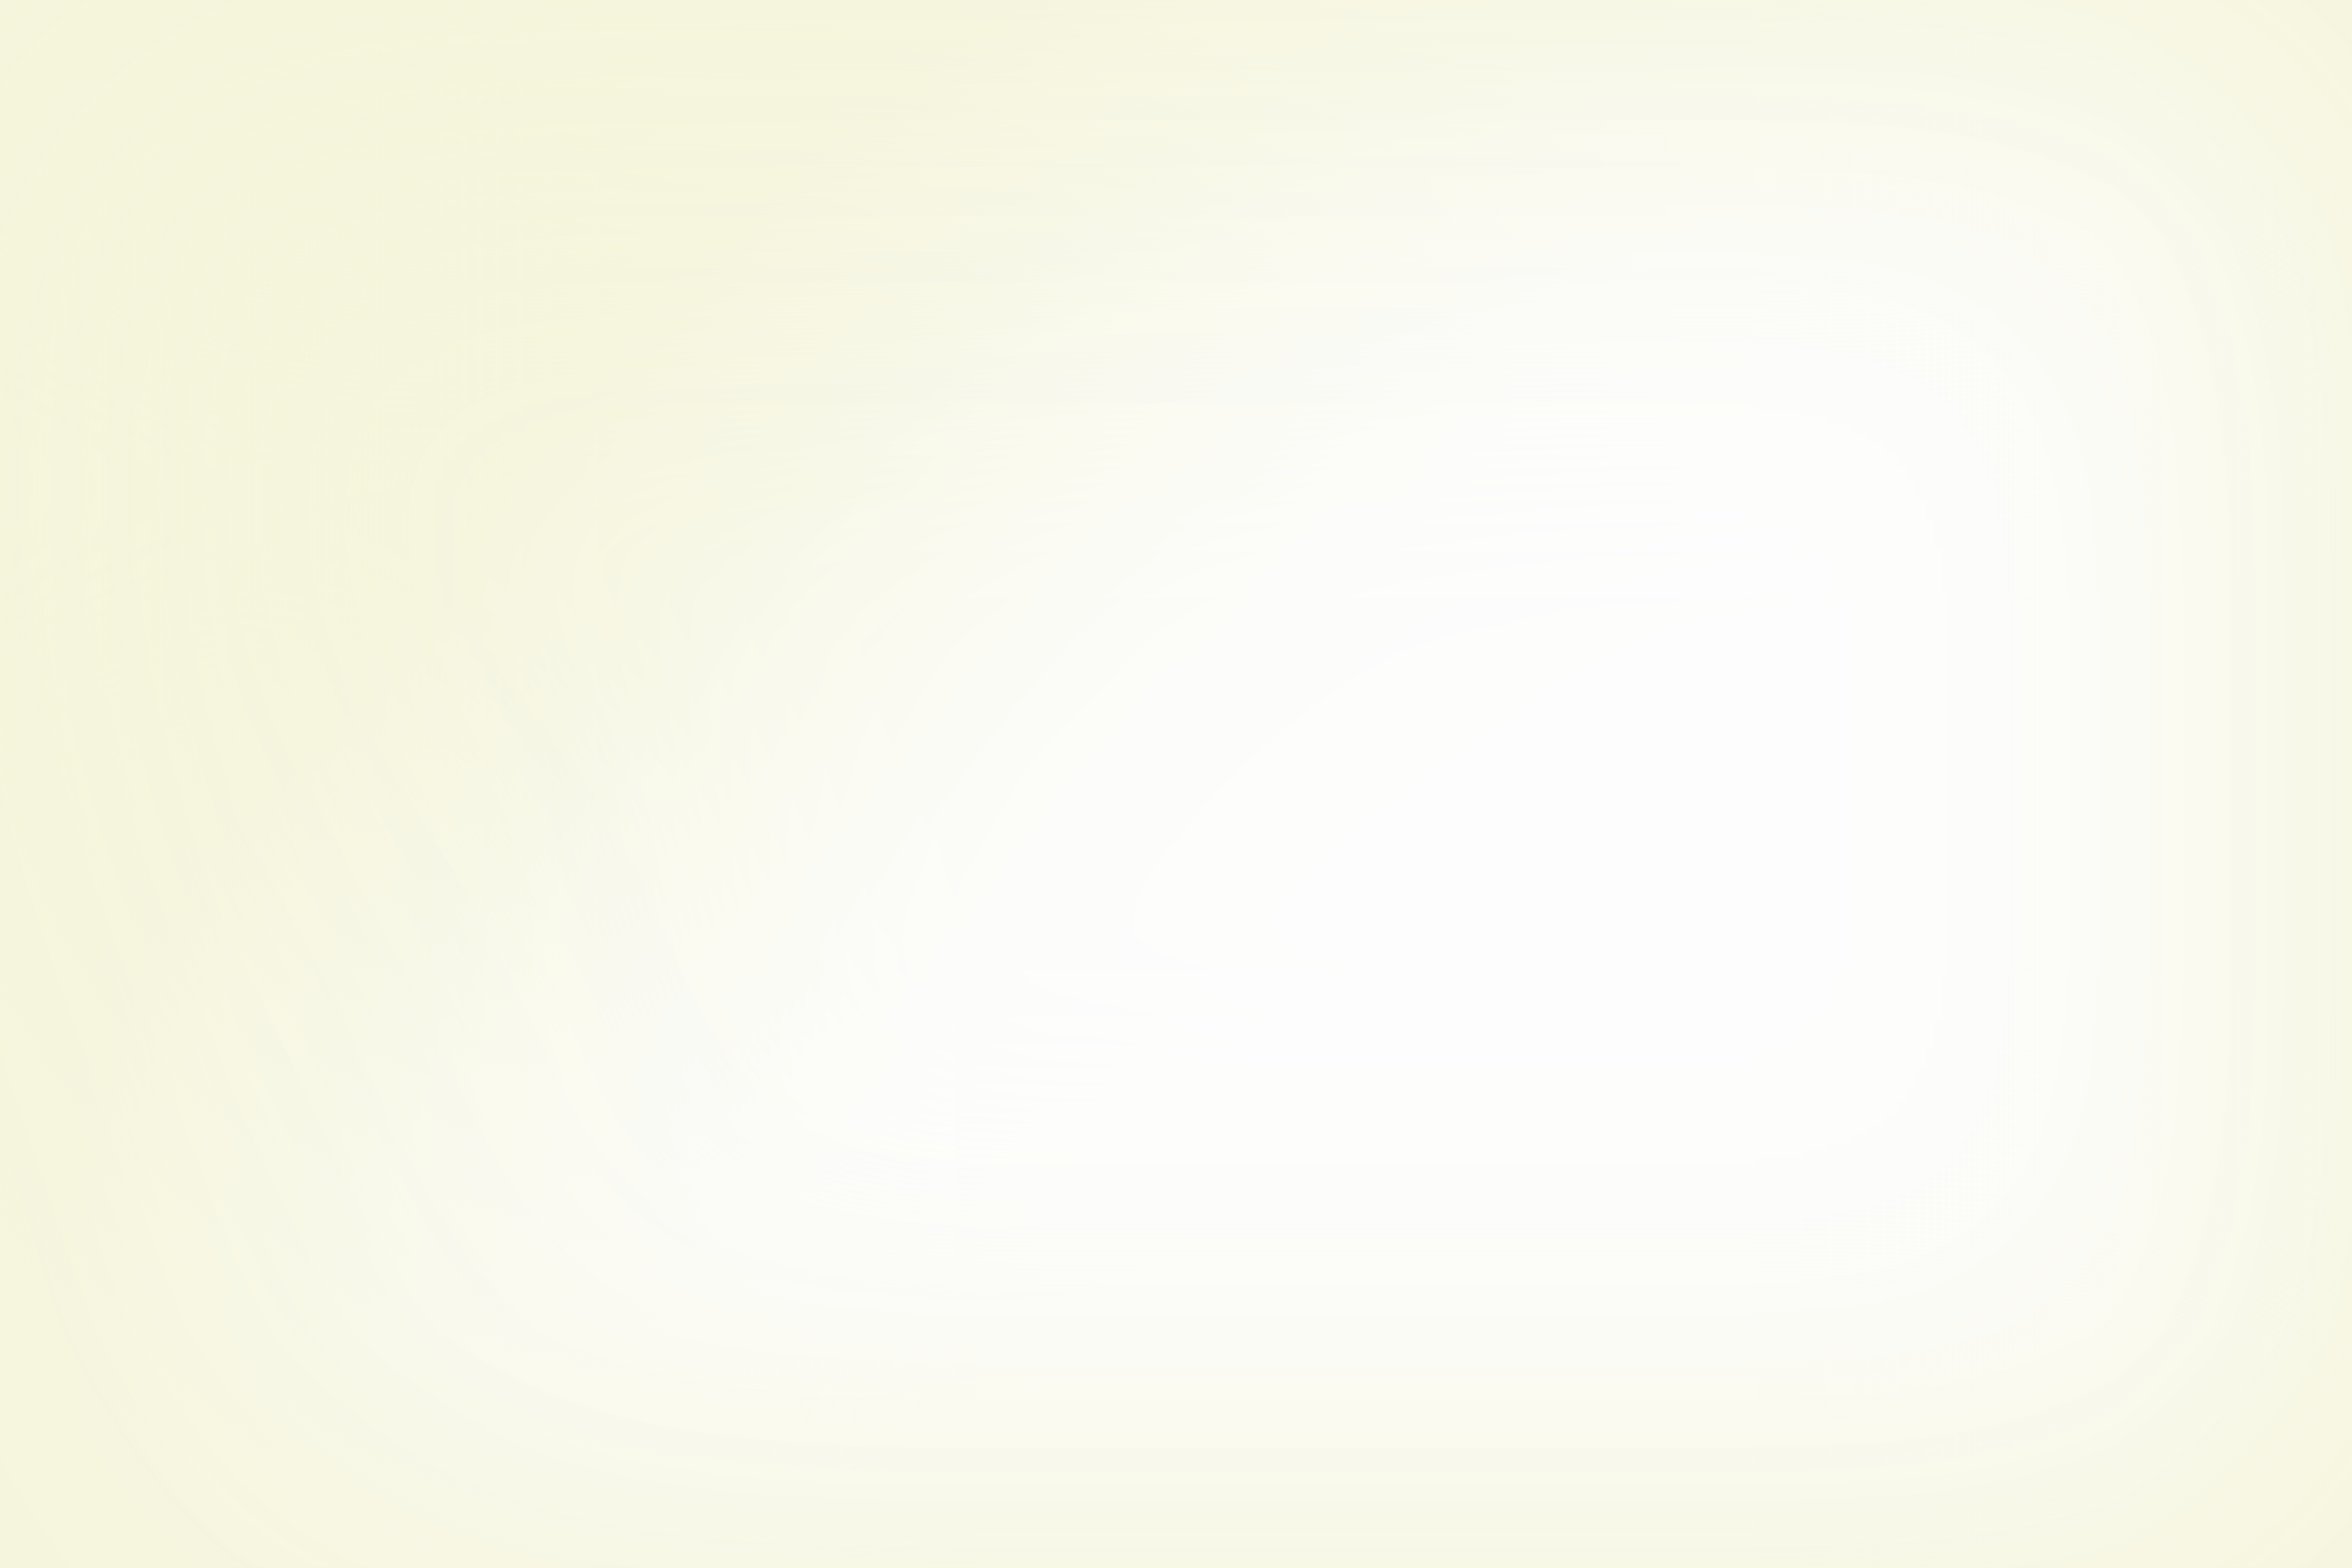
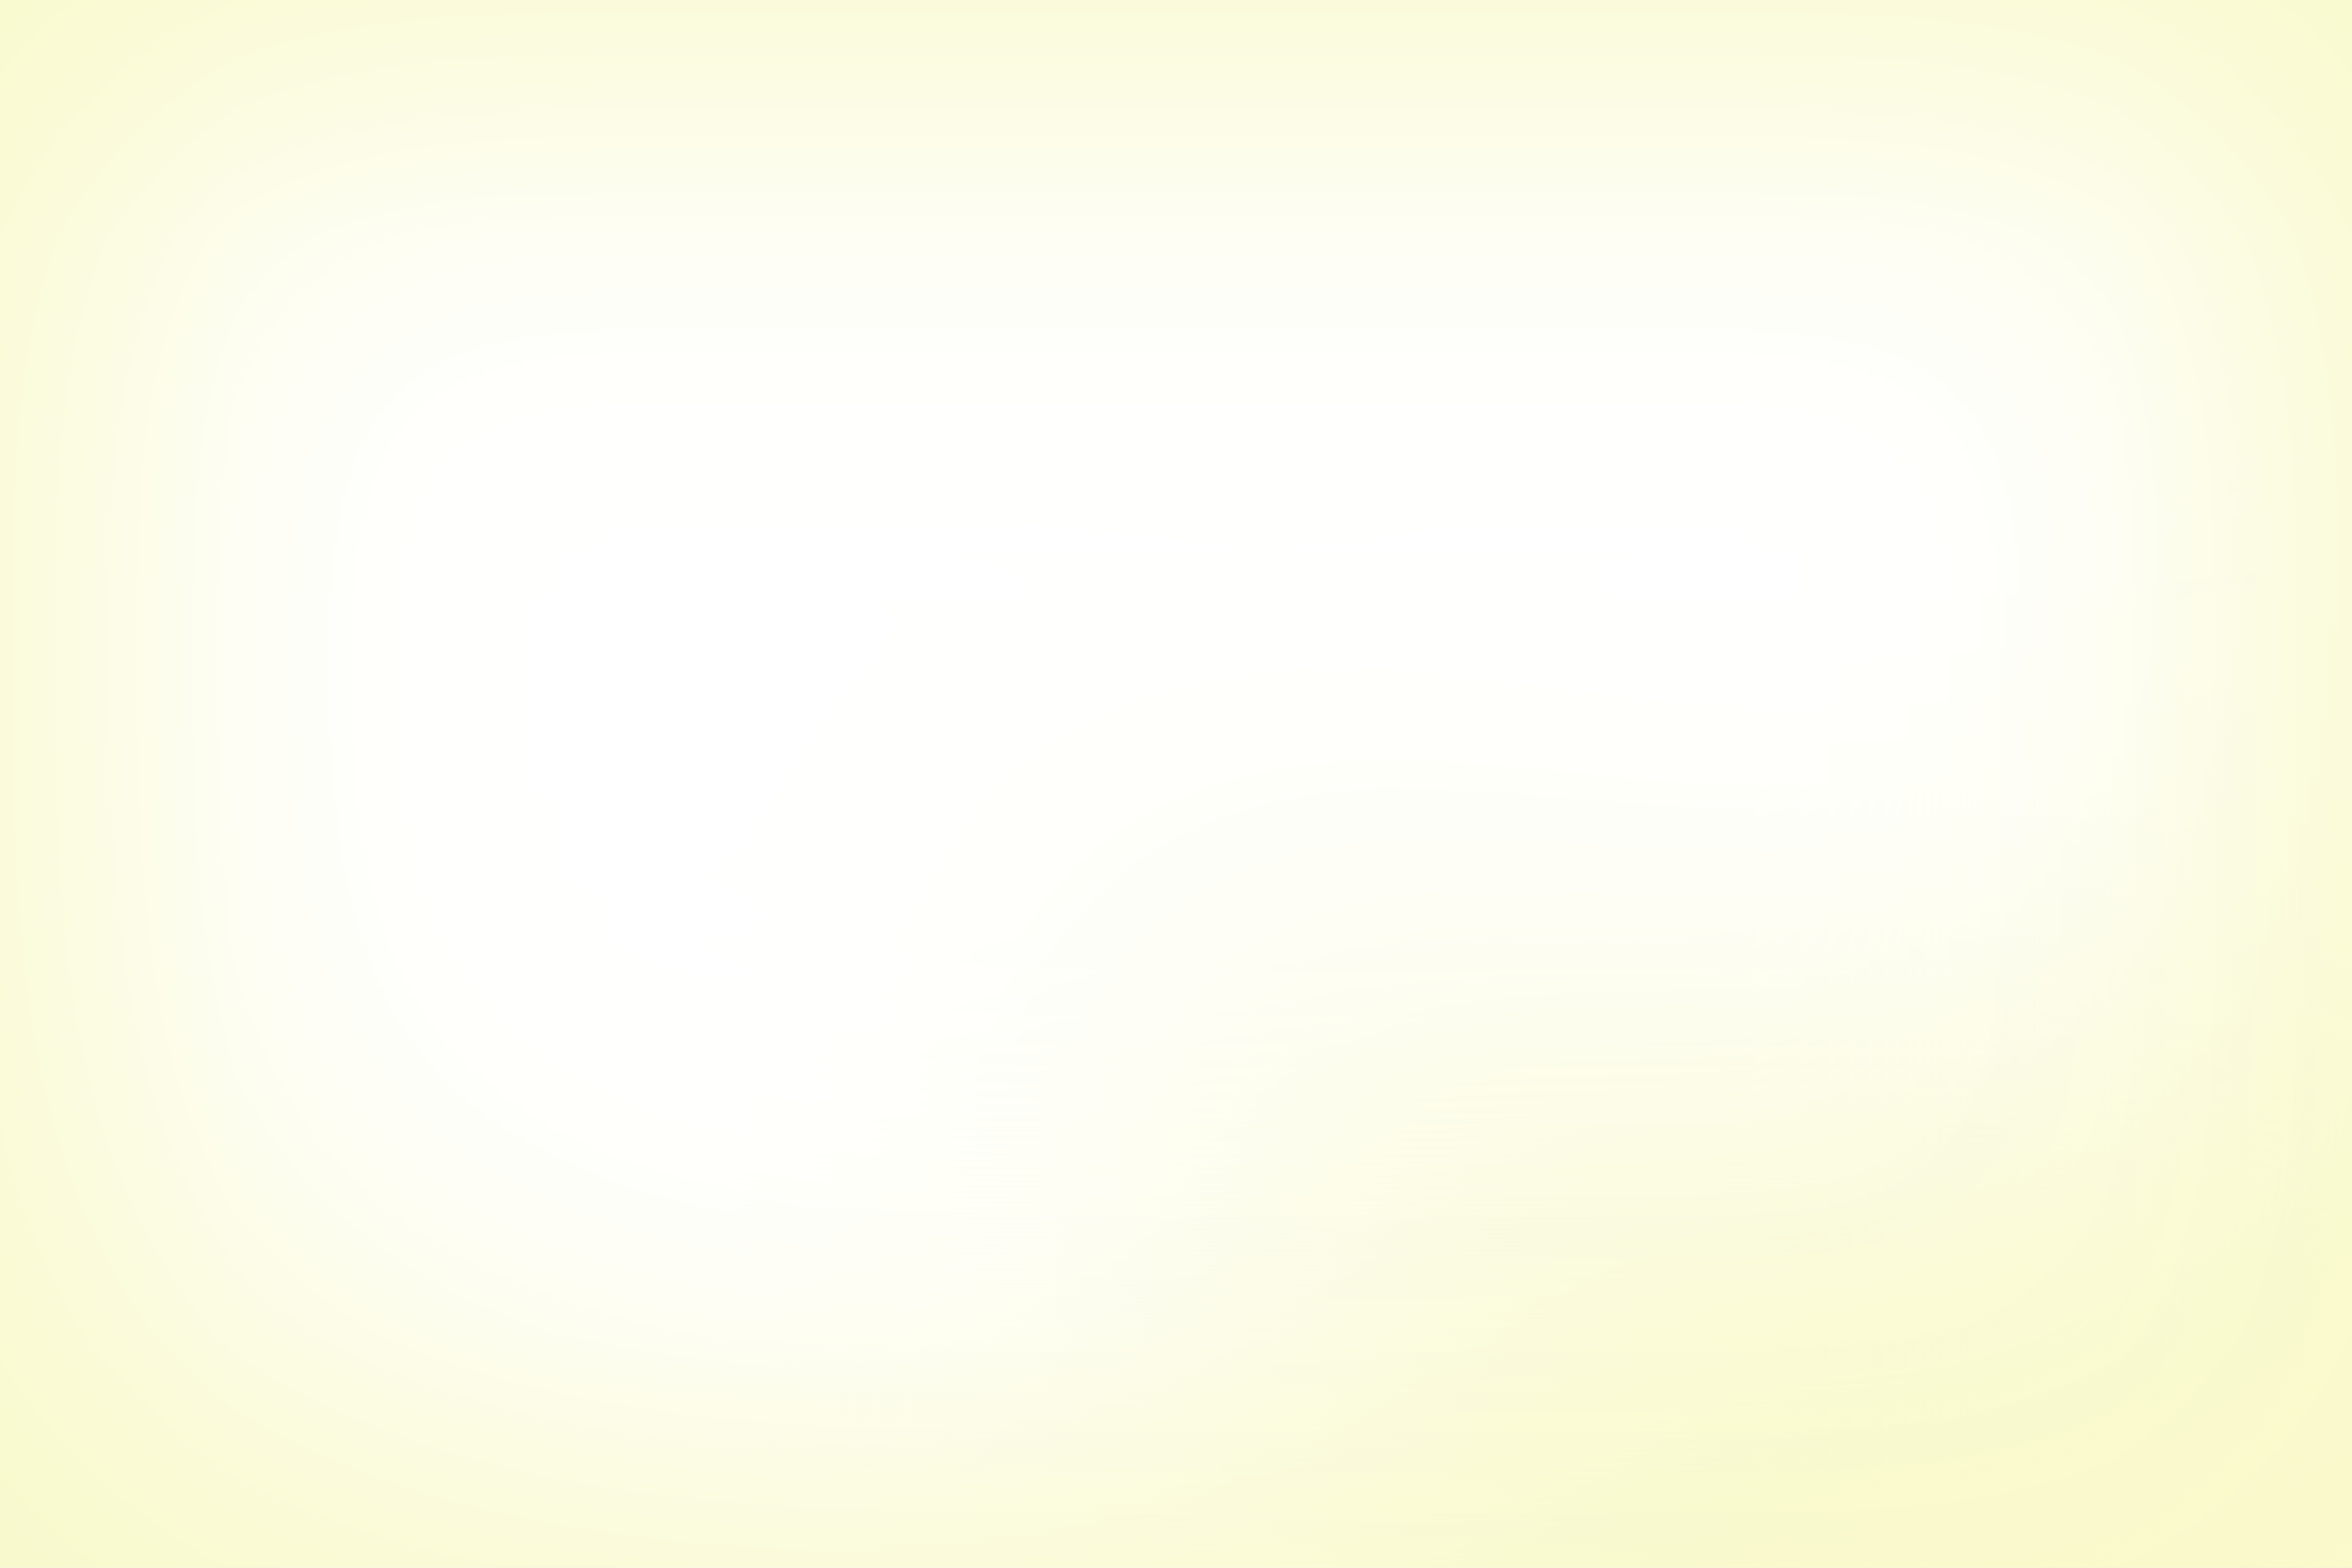
<svg xmlns="http://www.w3.org/2000/svg" id="visual" viewBox="0 0 900 600" width="900" height="600" version="1.1">
  <defs>
    <filter id="blur1" x="-10%" y="-10%" width="120%" height="120%">
      <feFlood flood-opacity="0" result="BackgroundImageFix" />
      <feBlend mode="normal" in="SourceGraphic" in2="BackgroundImageFix" result="shape" />
      <feGaussianBlur stdDeviation="161" result="effect1_foregroundBlur" />
    </filter>
  </defs>
-   <rect width="900" height="600" fill="#f5f5dc" />
+   <rect width="900" height="600" fill="#f9f9cb" />
  <g filter="url(#blur1)">
-     <circle cx="468" cy="572" fill="#fdfdfd" r="357" />
-     <circle cx="787" cy="453" fill="#f5f5dc" r="357" />
-     <circle cx="787" cy="162" fill="#fdfdfd" r="357" />
-     <circle cx="531" cy="127" fill="#fdfdfd" r="357" />
-     <circle cx="163" cy="20" fill="#f5f5dc" r="357" />
-     <circle cx="607" cy="428" fill="#fdfdfd" r="357" />
+     <circle cx="391" cy="285" fill="#ffffff" r="357" />
+     <circle cx="323" cy="35" fill="#f9f9cb" r="357" />
+     <circle cx="196" cy="167" fill="#ffffff" r="357" />
+     <circle cx="539" cy="432" fill="#ffffff" r="357" />
+     <circle cx="782" cy="284" fill="#f9f9cb" r="357" />
+     <circle cx="680" cy="73" fill="#ffffff" r="357" />
  </g>
</svg>
